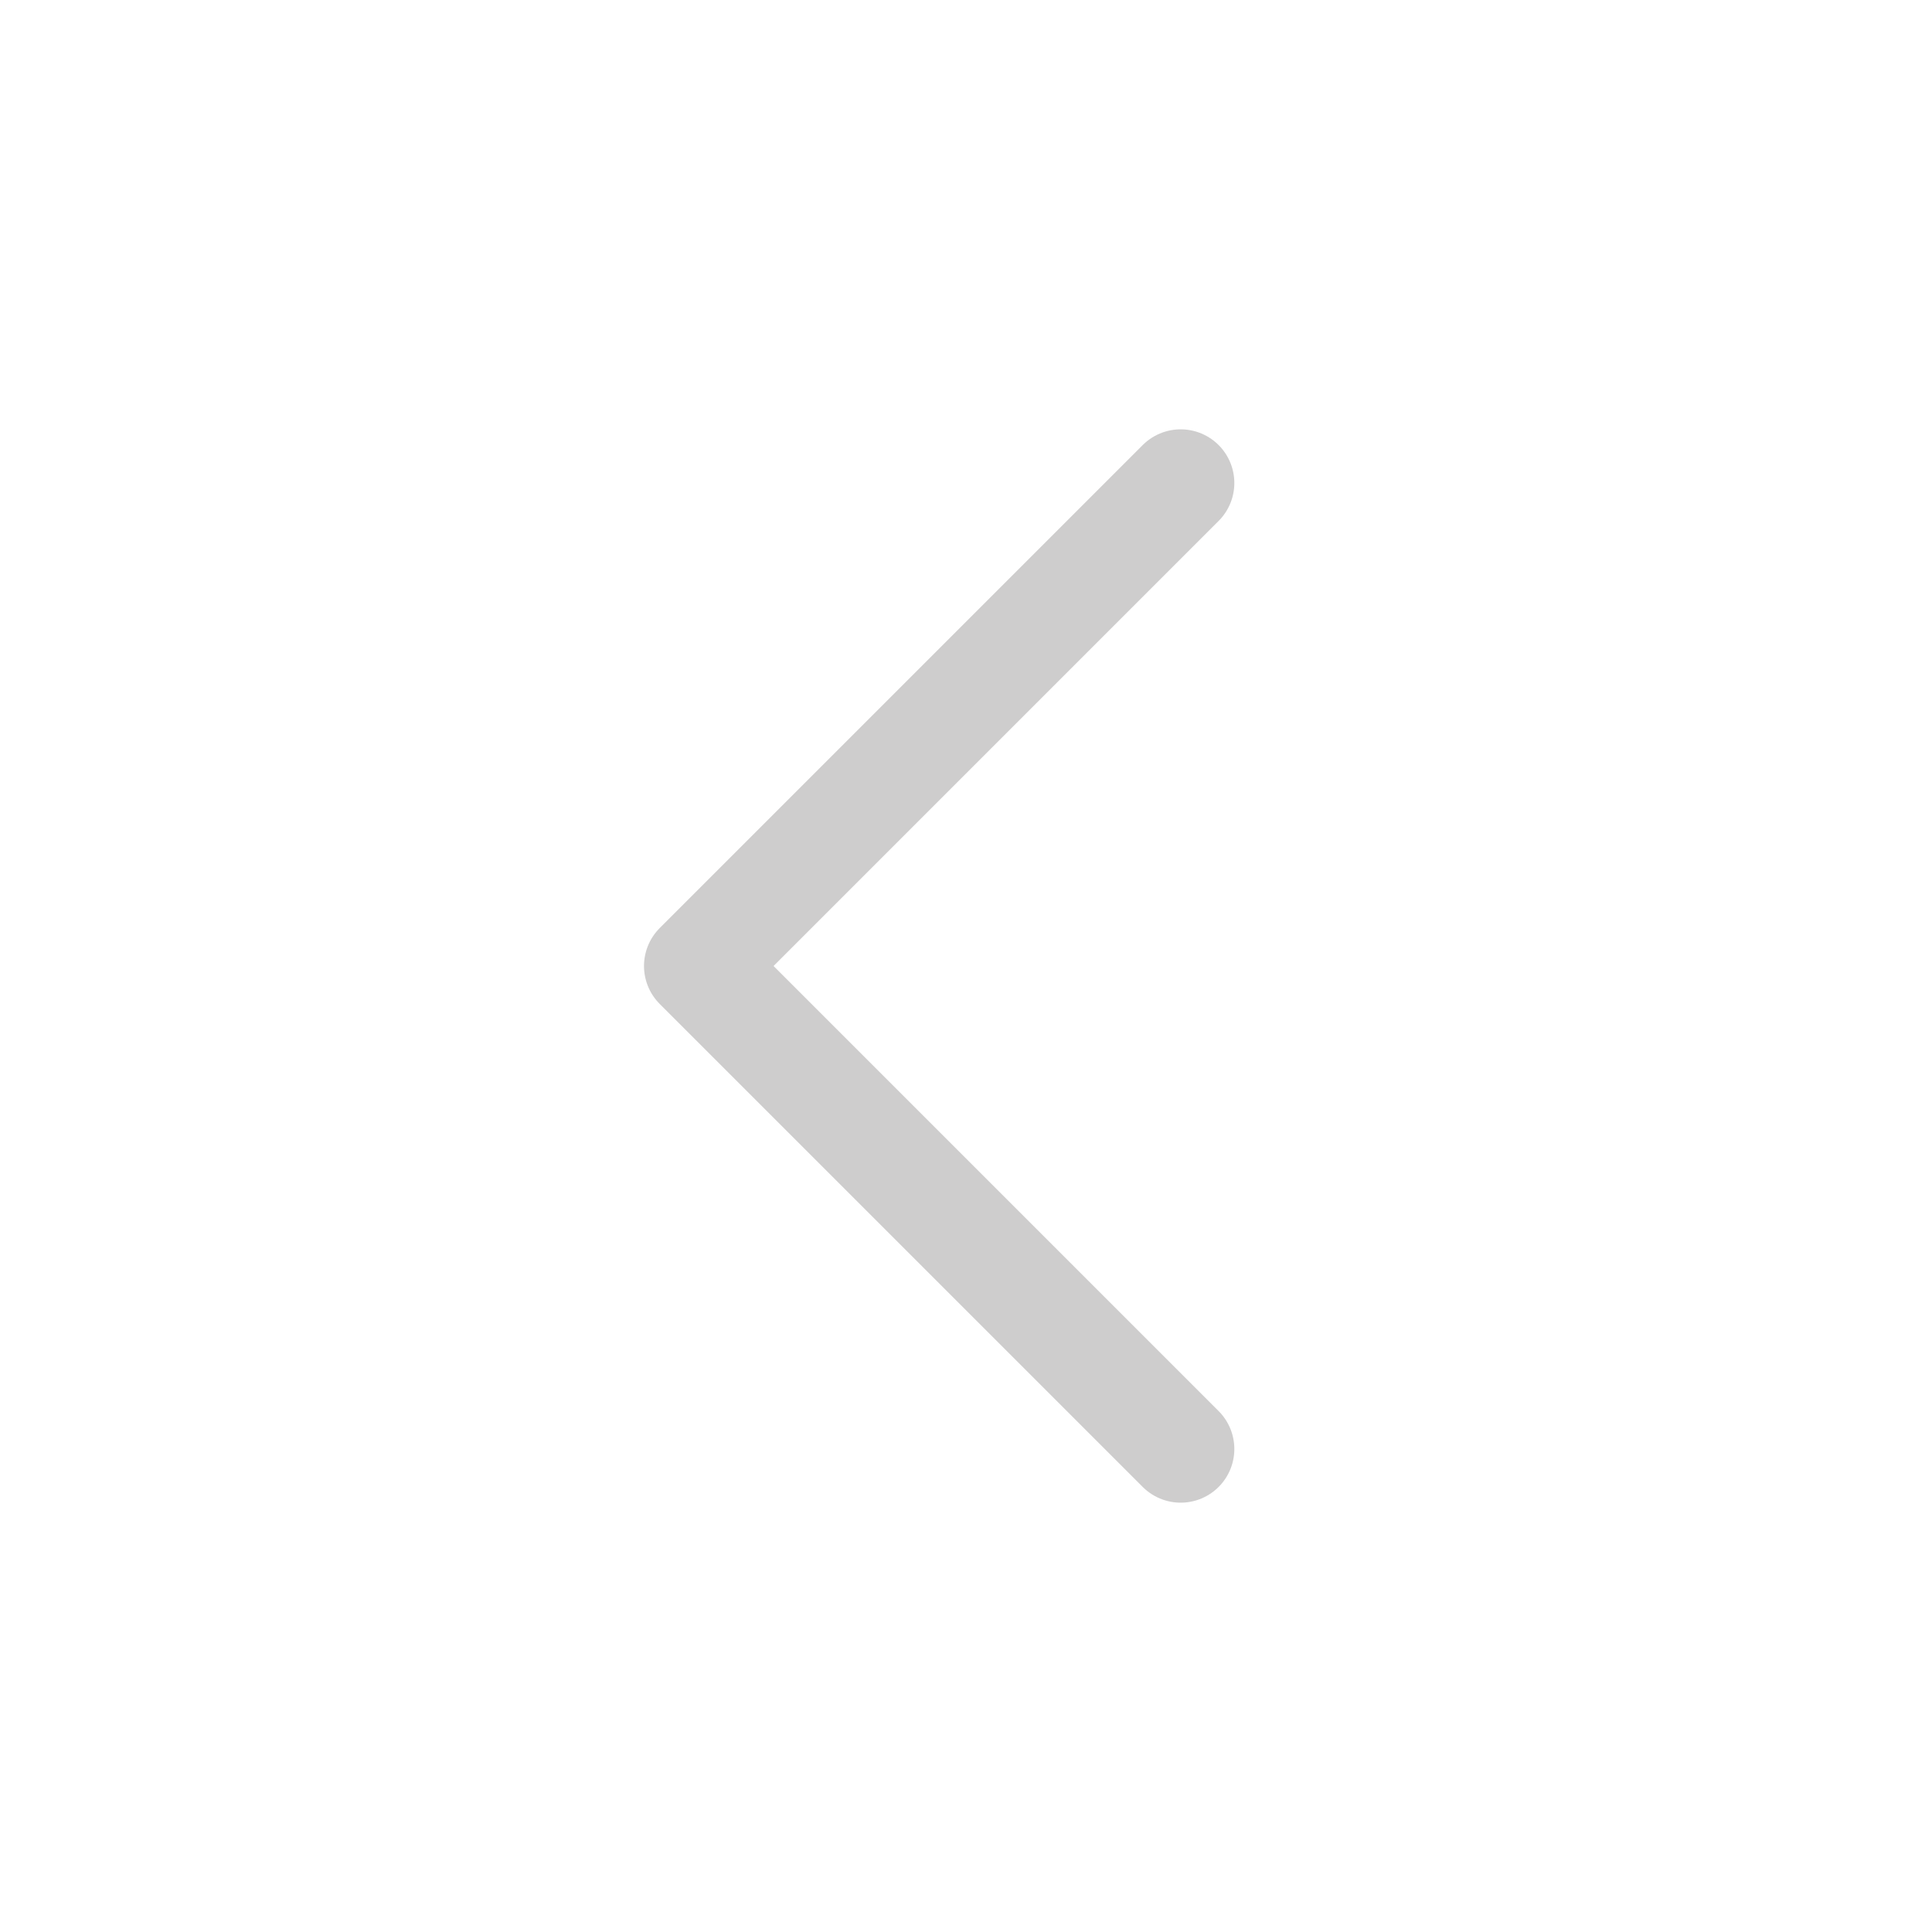
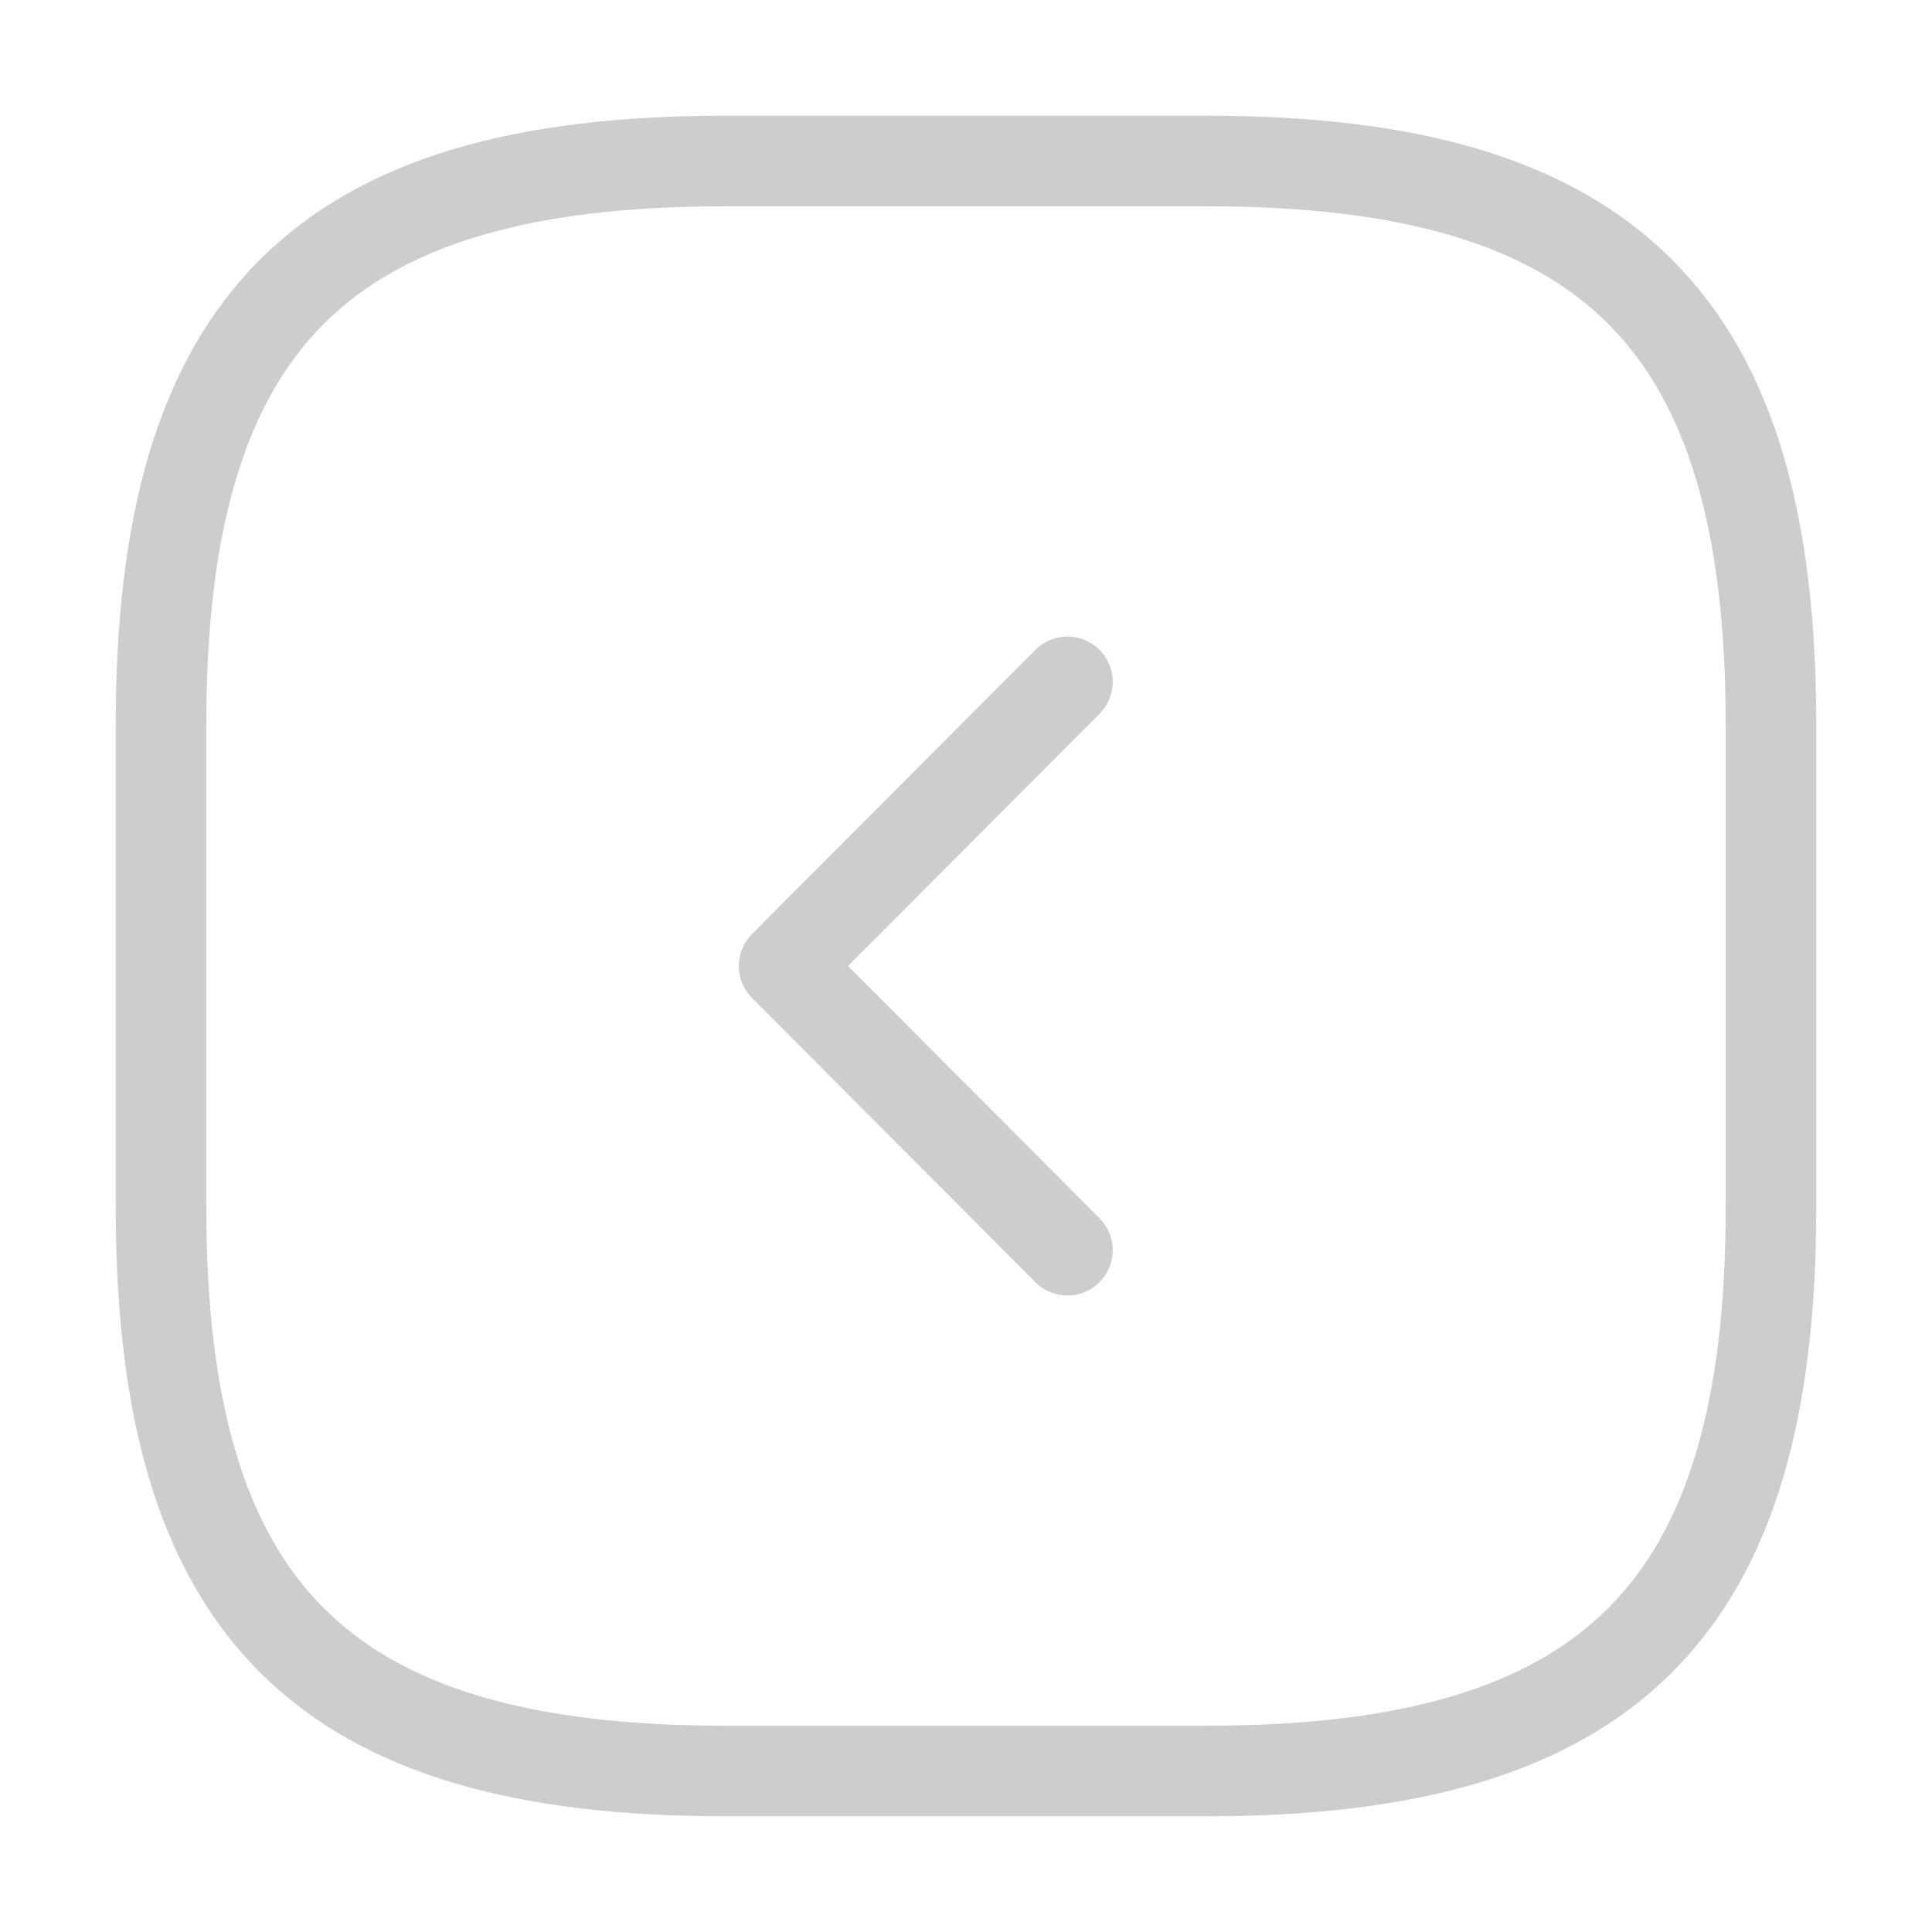
- <svg xmlns="http://www.w3.org/2000/svg" width="36" height="36" viewBox="0 0 36 36" fill="none">
-   <path d="M22 27L13 18L22 9" stroke="#CECDCD" stroke-width="2" stroke-linecap="round" stroke-linejoin="round" />
+ <svg xmlns="http://www.w3.org/2000/svg" width="32" height="32" viewBox="0 0 32 32" fill="none">
+   <path d="M12 29.333H20C26.667 29.333 29.333 26.667 29.333 20V12C29.333 5.333 26.667 2.667 20 2.667H12C5.333 2.667 2.667 5.333 2.667 12V20C2.667 26.667 5.333 29.333 12 29.333Z" stroke="#CECDCD" stroke-width="1.5" stroke-linecap="round" stroke-linejoin="round" />
+   <path d="M17.68 20.707L12.987 16L17.68 11.293" stroke="#CECDCD" stroke-width="1.5" stroke-linecap="round" stroke-linejoin="round" />
</svg>
